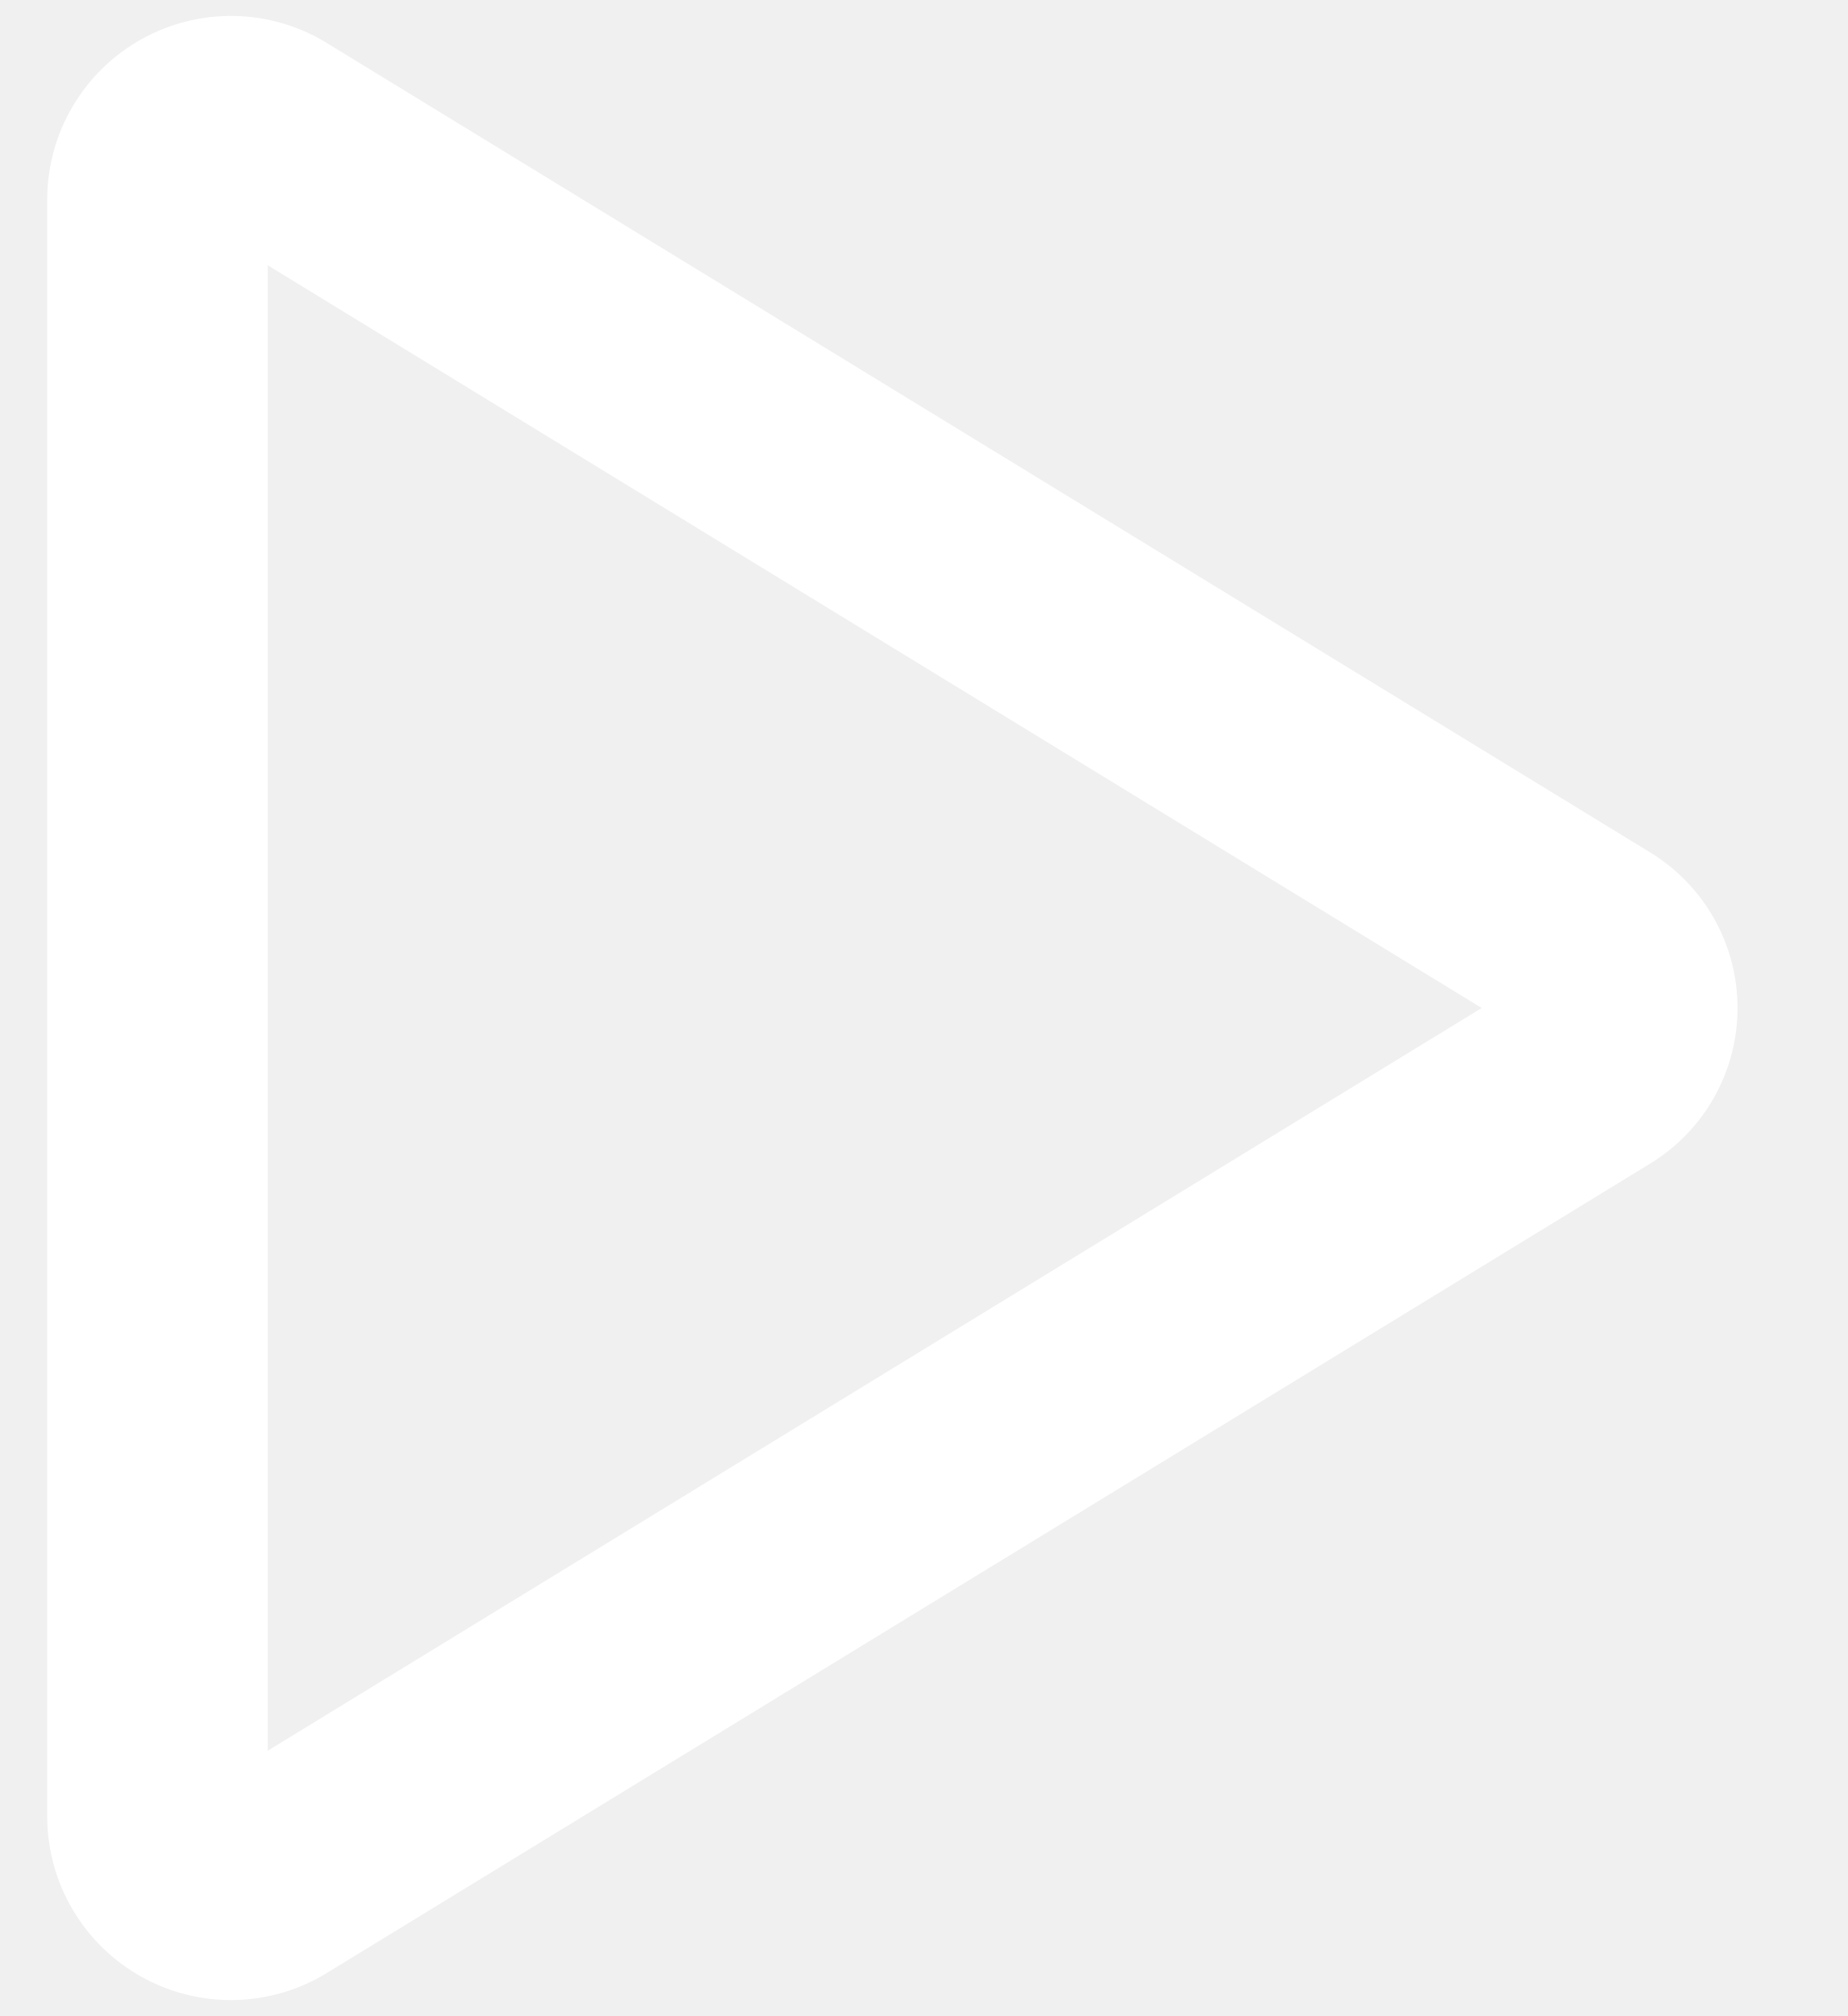
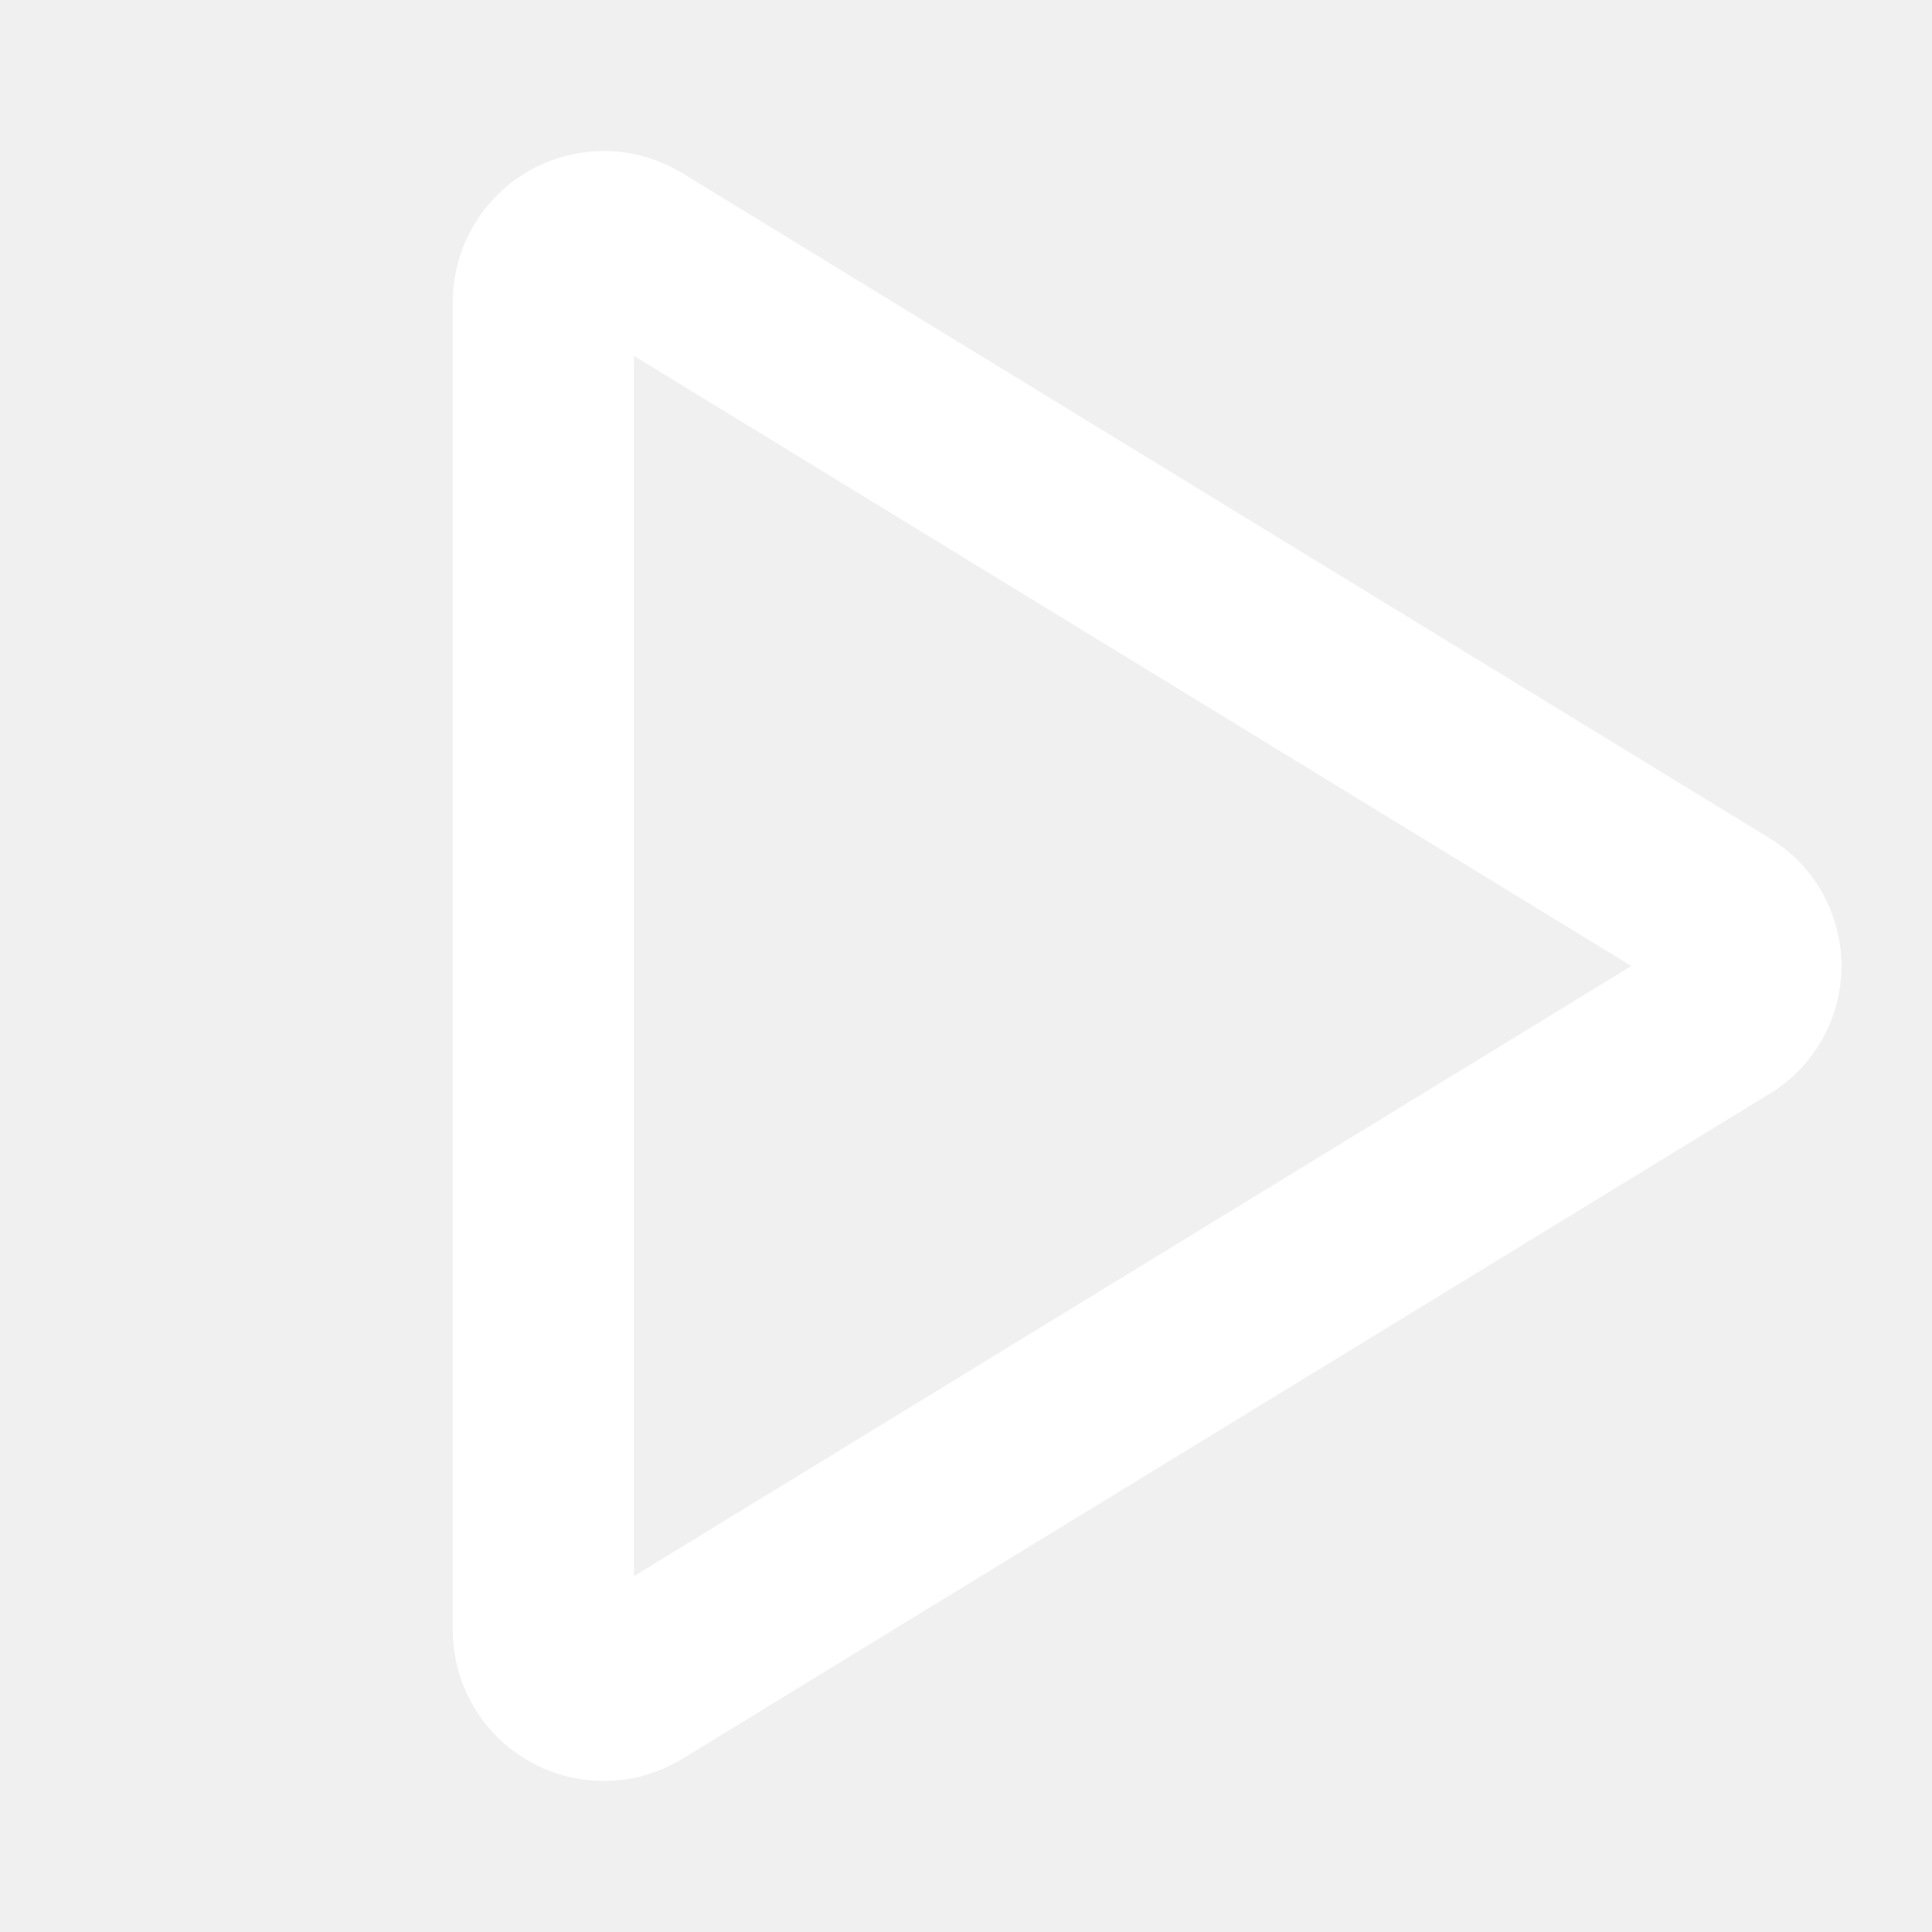
- <svg xmlns="http://www.w3.org/2000/svg" width="11" height="12" viewBox="0 0 11 12" fill="none">
-   <path d="M9.824 5.074L1.944 0.255C1.779 0.154 1.59 0.099 1.397 0.095C1.203 0.091 1.012 0.139 0.843 0.233C0.674 0.327 0.533 0.464 0.434 0.631C0.335 0.797 0.283 0.987 0.281 1.18V10.82C0.283 11.013 0.335 11.203 0.434 11.369C0.533 11.536 0.674 11.673 0.843 11.767C1.012 11.861 1.203 11.909 1.397 11.905C1.59 11.901 1.779 11.846 1.944 11.745L9.824 6.926C9.983 6.829 10.114 6.693 10.205 6.531C10.296 6.369 10.344 6.186 10.344 6C10.344 5.814 10.296 5.631 10.205 5.469C10.114 5.307 9.983 5.171 9.824 5.074ZM1.594 10.421V1.579L8.821 6L1.594 10.421Z" fill="white" />
+ <svg xmlns="http://www.w3.org/2000/svg" width="52" height="52" fill="#FFFFFF" viewBox="0 0 256 256">
+   <path d="M234.49,111.07,90.41,22.94A20,20,0,0,0,60,39.87V216.13a20,20,0,0,0,30.41,16.93l144.08-88.13a19.82,19.82,0,0,0,0-33.86ZM84,208.85V47.15L216.16,128Z" />
</svg>
